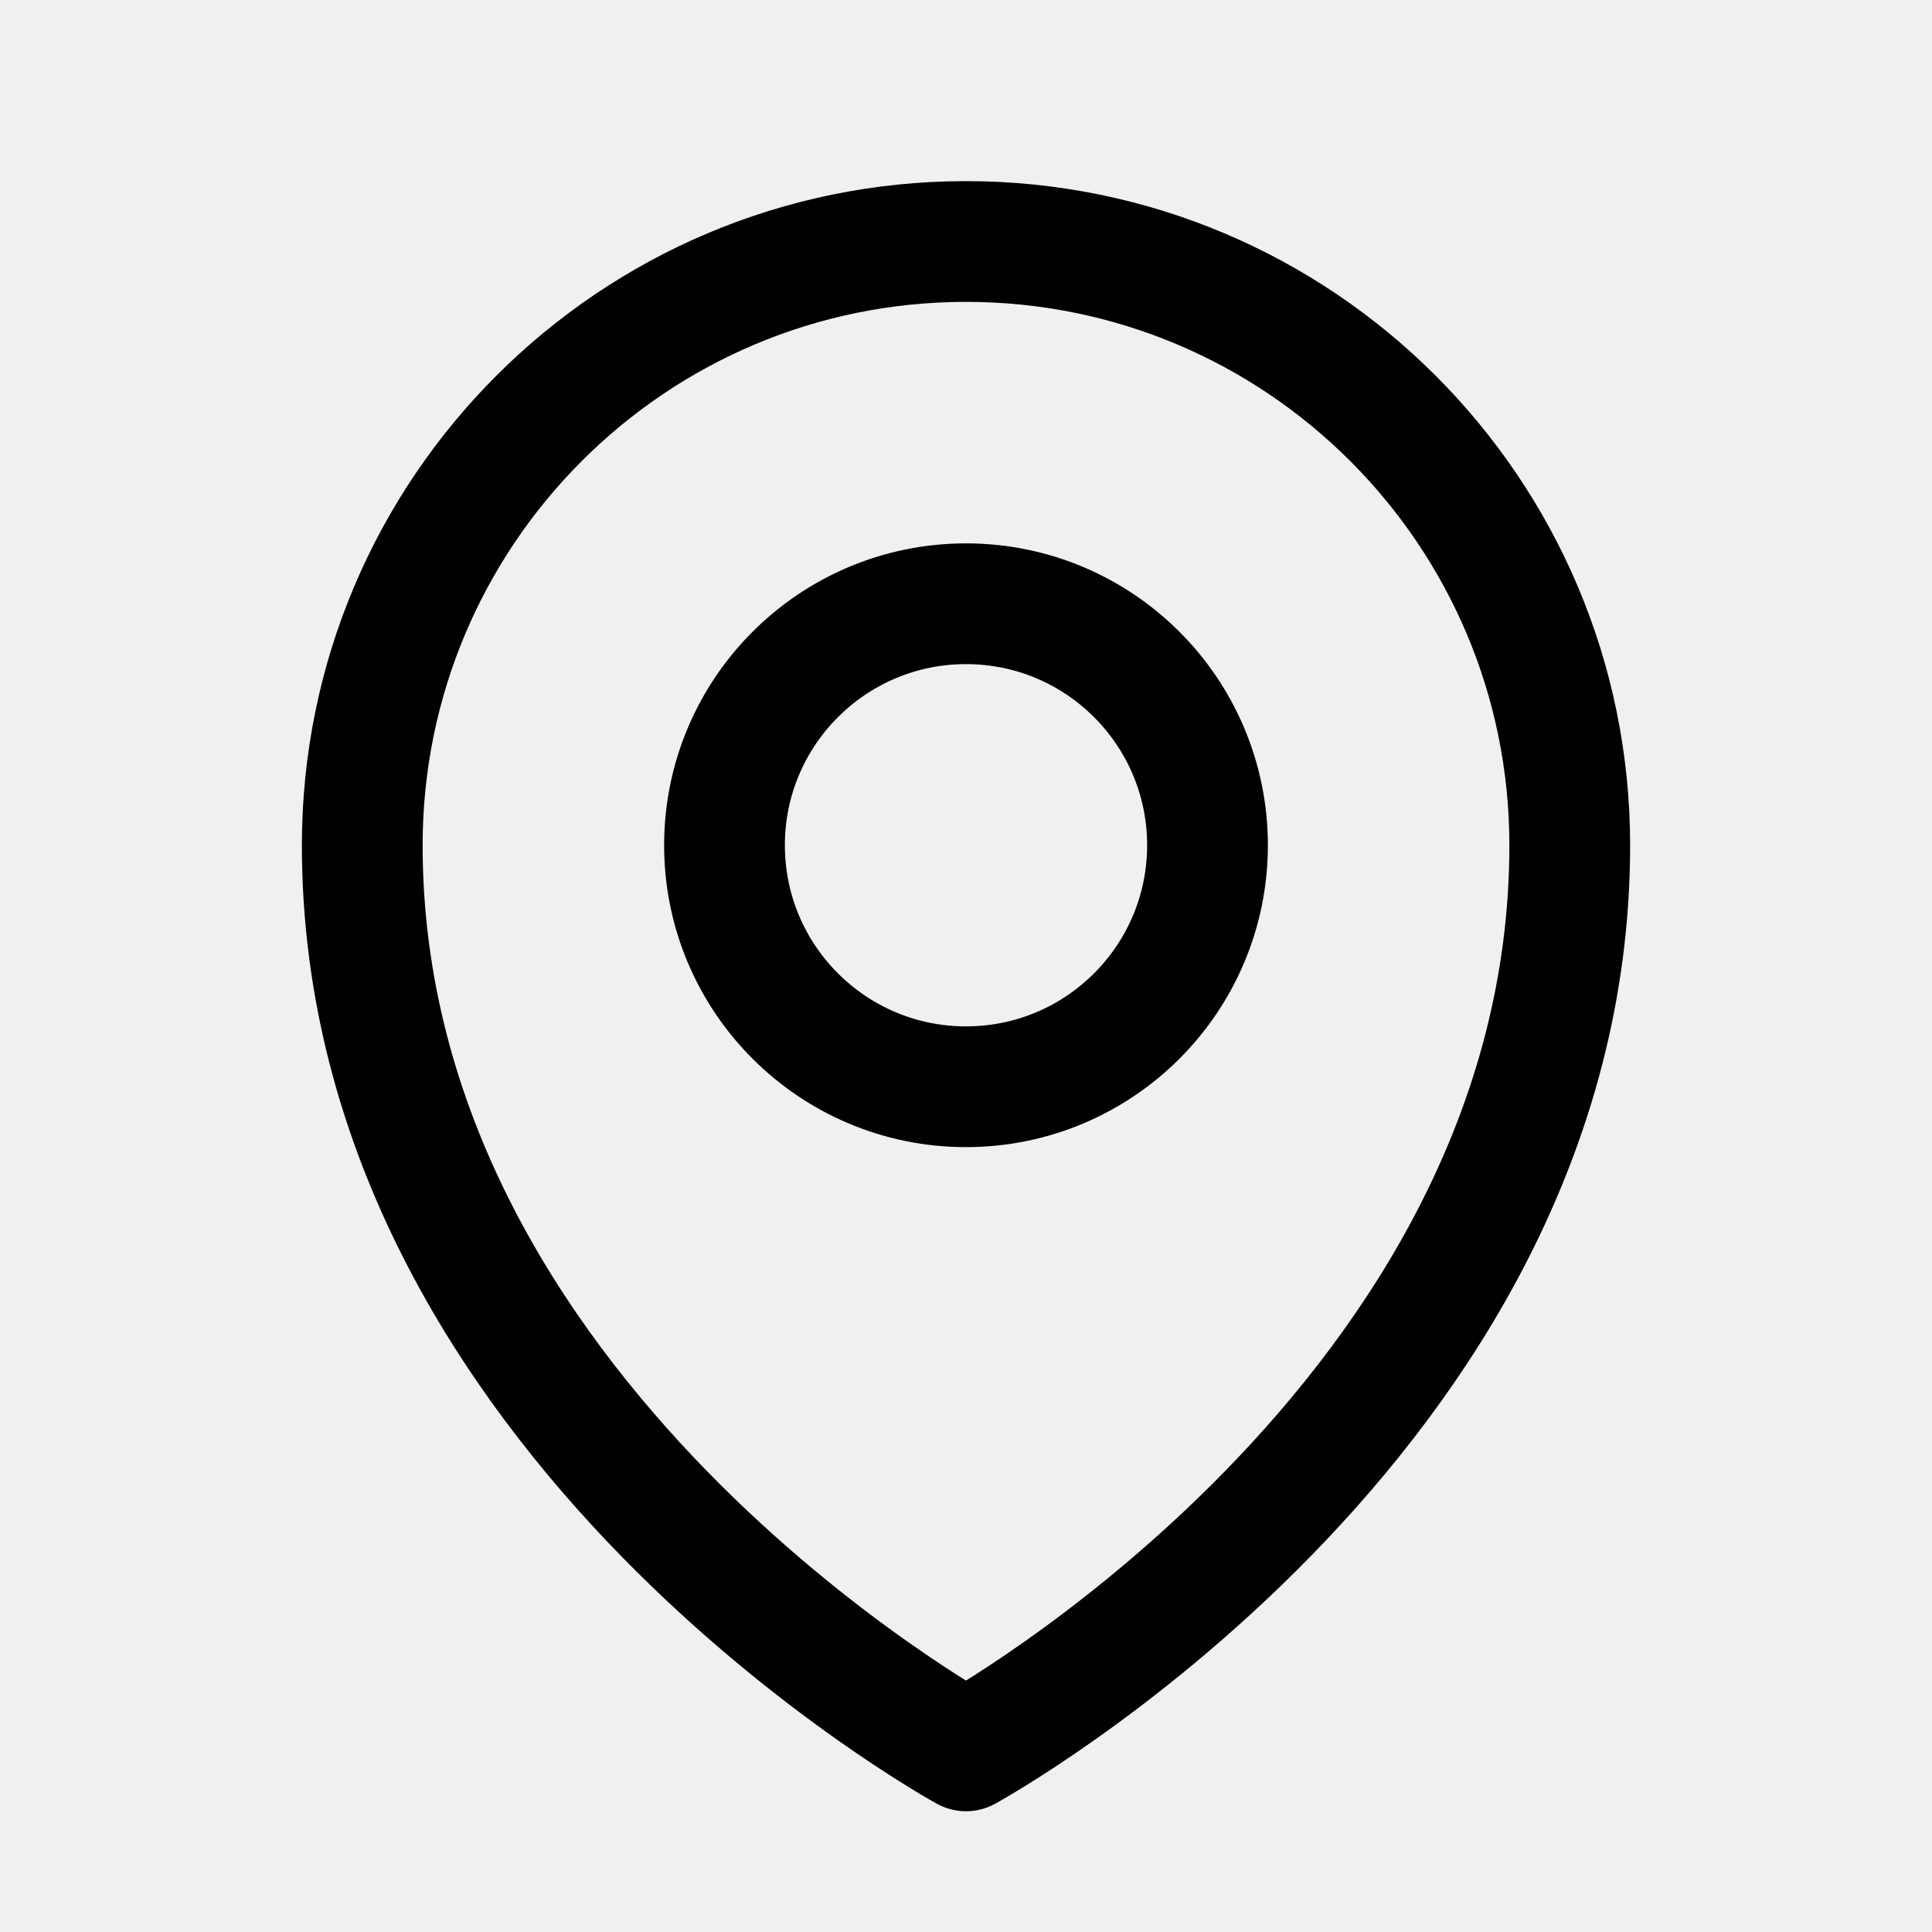
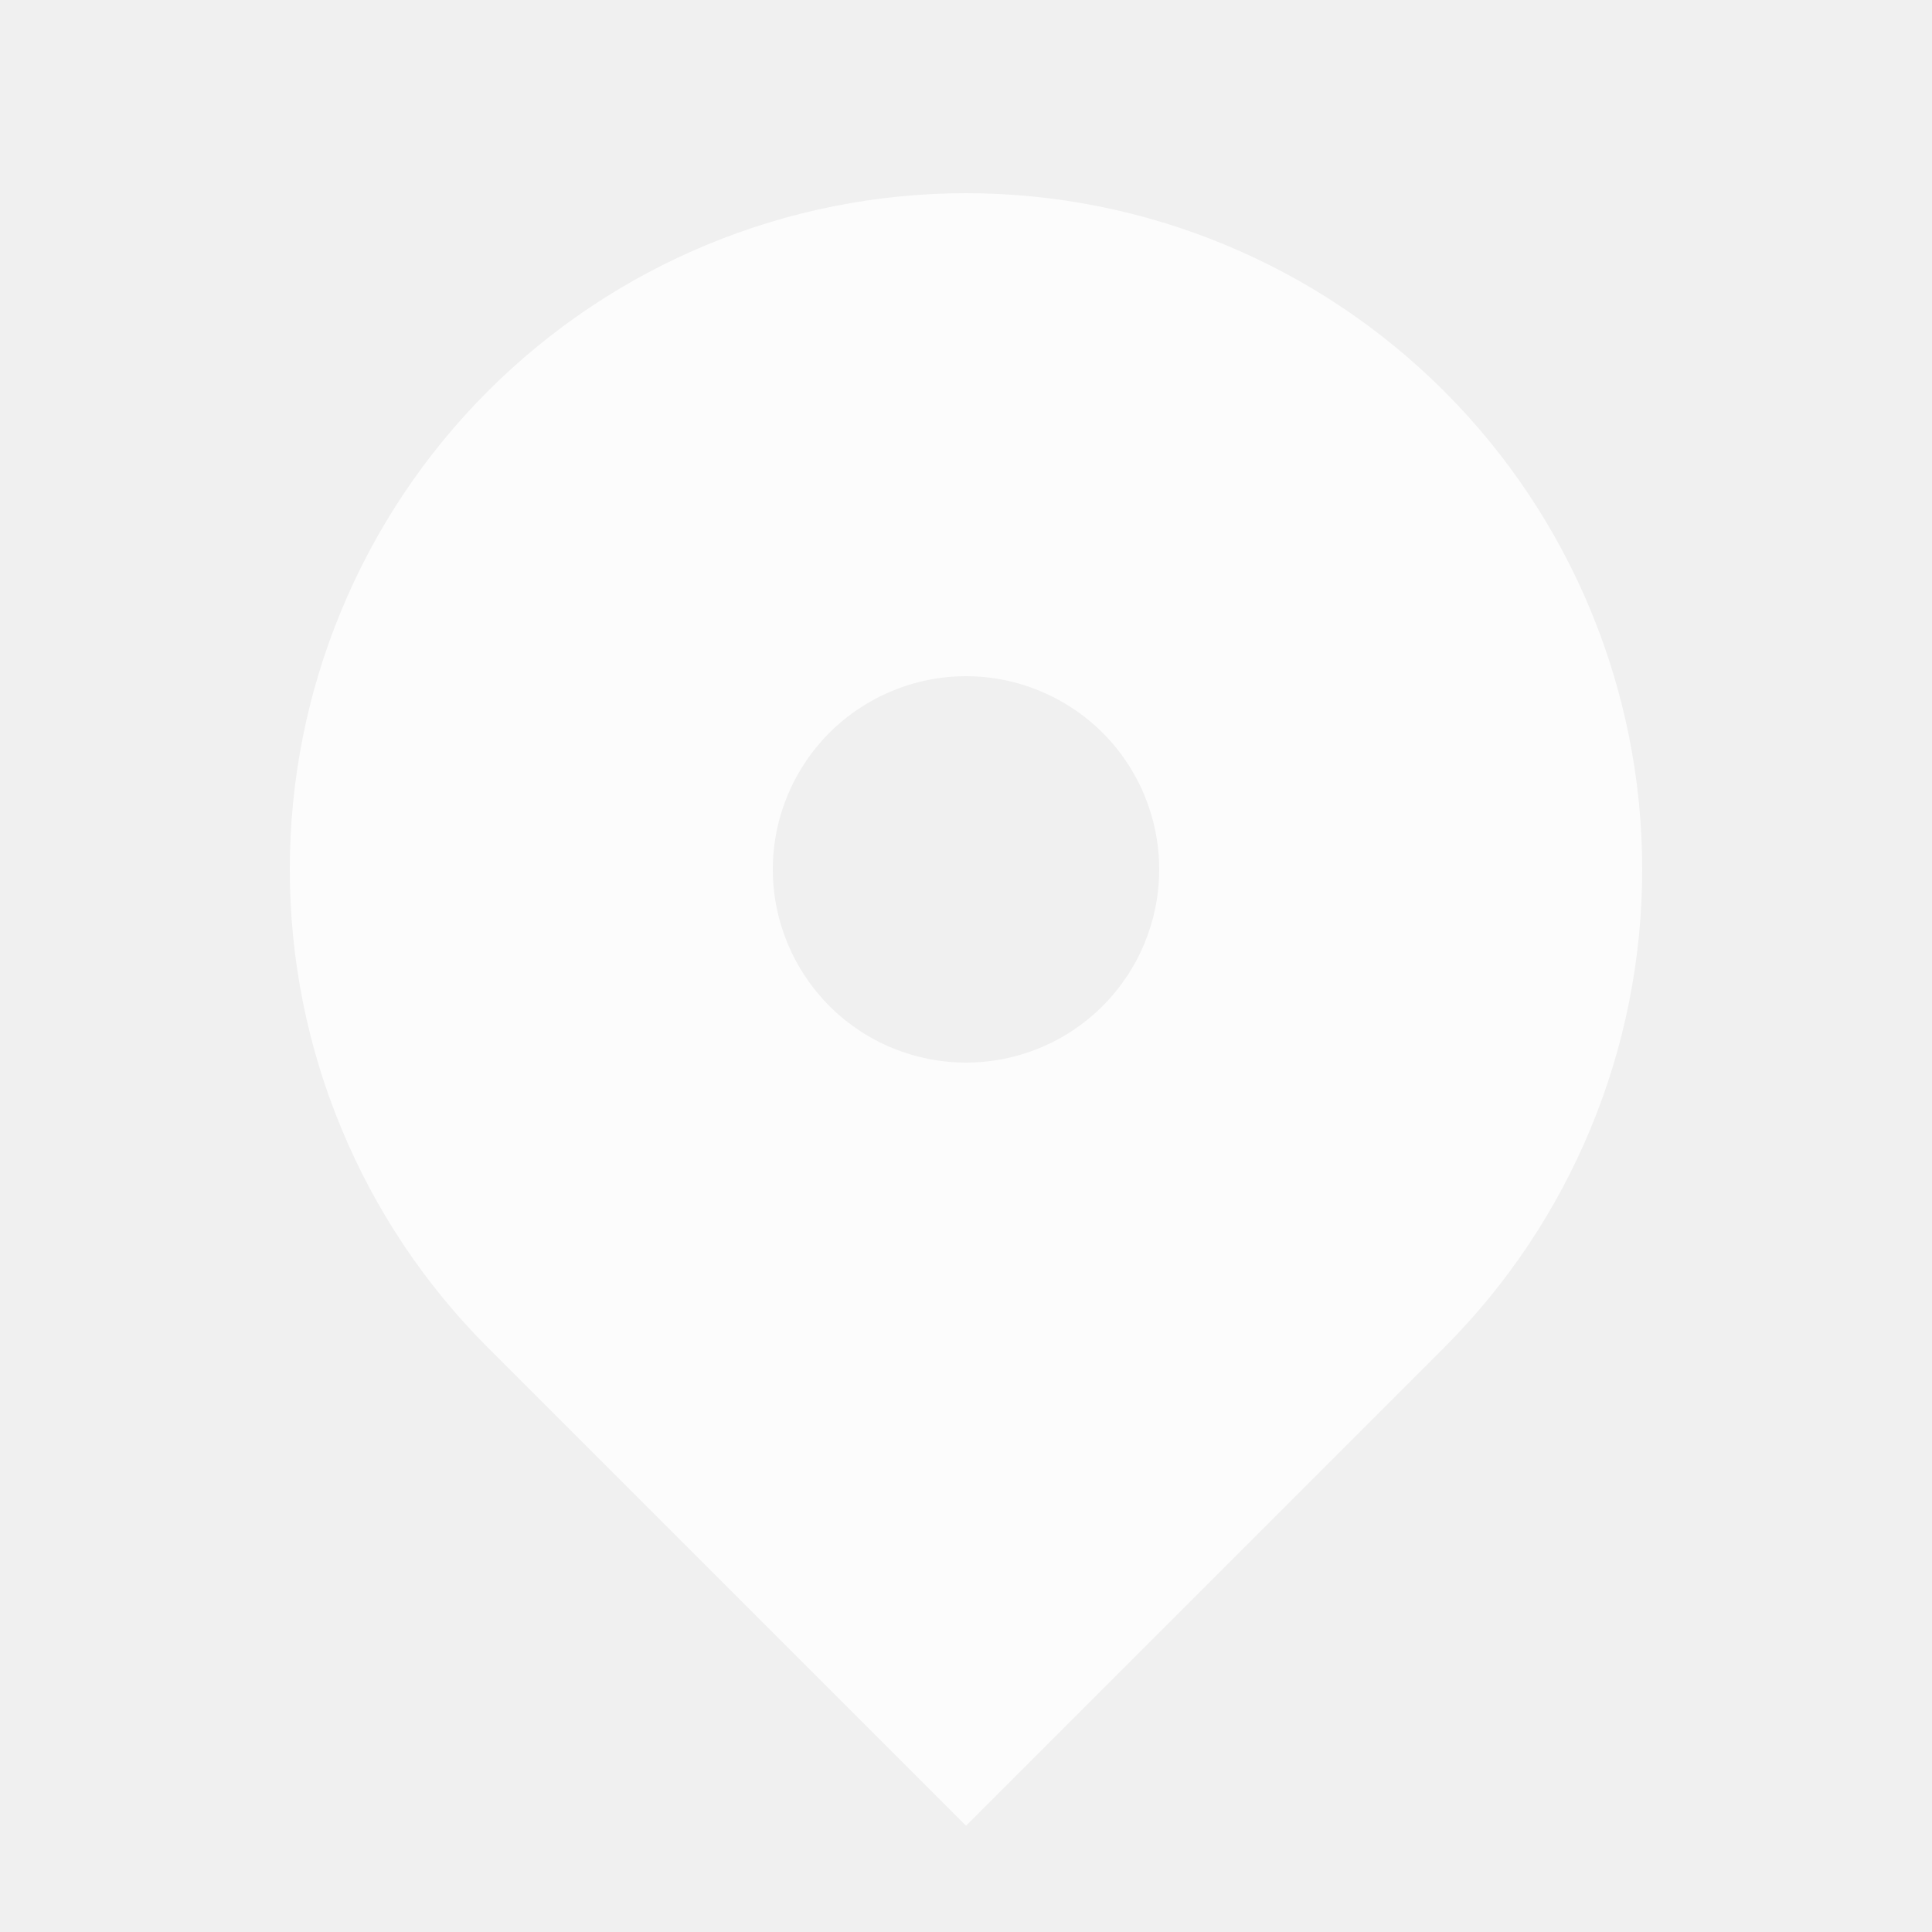
- <svg xmlns="http://www.w3.org/2000/svg" fill="none" viewBox="0 0 24 24" stroke-width="1.5" stroke="currentColor" class="size-6">
-   <path stroke-linecap="round" stroke-linejoin="round" d="M15 10.5a3 3 0 1 1-6 0 3 3 0 0 1 6 0Z" />
-   <path stroke-linecap="round" stroke-linejoin="round" d="M19.5 10.5c0 7.142-7.5 11.25-7.5 11.25S4.5 17.642 4.5 10.5a7.5 7.5 0 1 1 15 0Z" />
+ <svg xmlns="http://www.w3.org/2000/svg" width="14" height="14" viewBox="0 0 14 14" fill="none">
+   <g opacity="0.8">
+     <path fill-rule="evenodd" clip-rule="evenodd" d="M3.535 2.835C4.454 1.916 5.7 1.4 7 1.4C8.3 1.4 9.546 1.916 10.465 2.835C11.384 3.754 11.9 5 11.9 6.3C11.9 7.6 11.384 8.846 10.465 9.765L7 13.23L3.535 9.765C3.08 9.31 2.719 8.77 2.473 8.175C2.226 7.581 2.1 6.944 2.1 6.3C2.1 5.657 2.226 5.019 2.473 4.425C2.719 3.83 3.08 3.29 3.535 2.835ZM7 7.7C7.371 7.7 7.727 7.553 7.99 7.29C8.253 7.027 8.4 6.671 8.4 6.3C8.4 5.929 8.253 5.573 7.99 5.31C7.727 5.048 7.371 4.9 7 4.9C6.629 4.9 6.273 5.048 6.01 5.31C5.748 5.573 5.6 5.929 5.6 6.3C5.6 6.671 5.748 7.027 6.01 7.29C6.273 7.553 6.629 7.7 7 7.7Z" fill="white" />
+   </g>
</svg>
